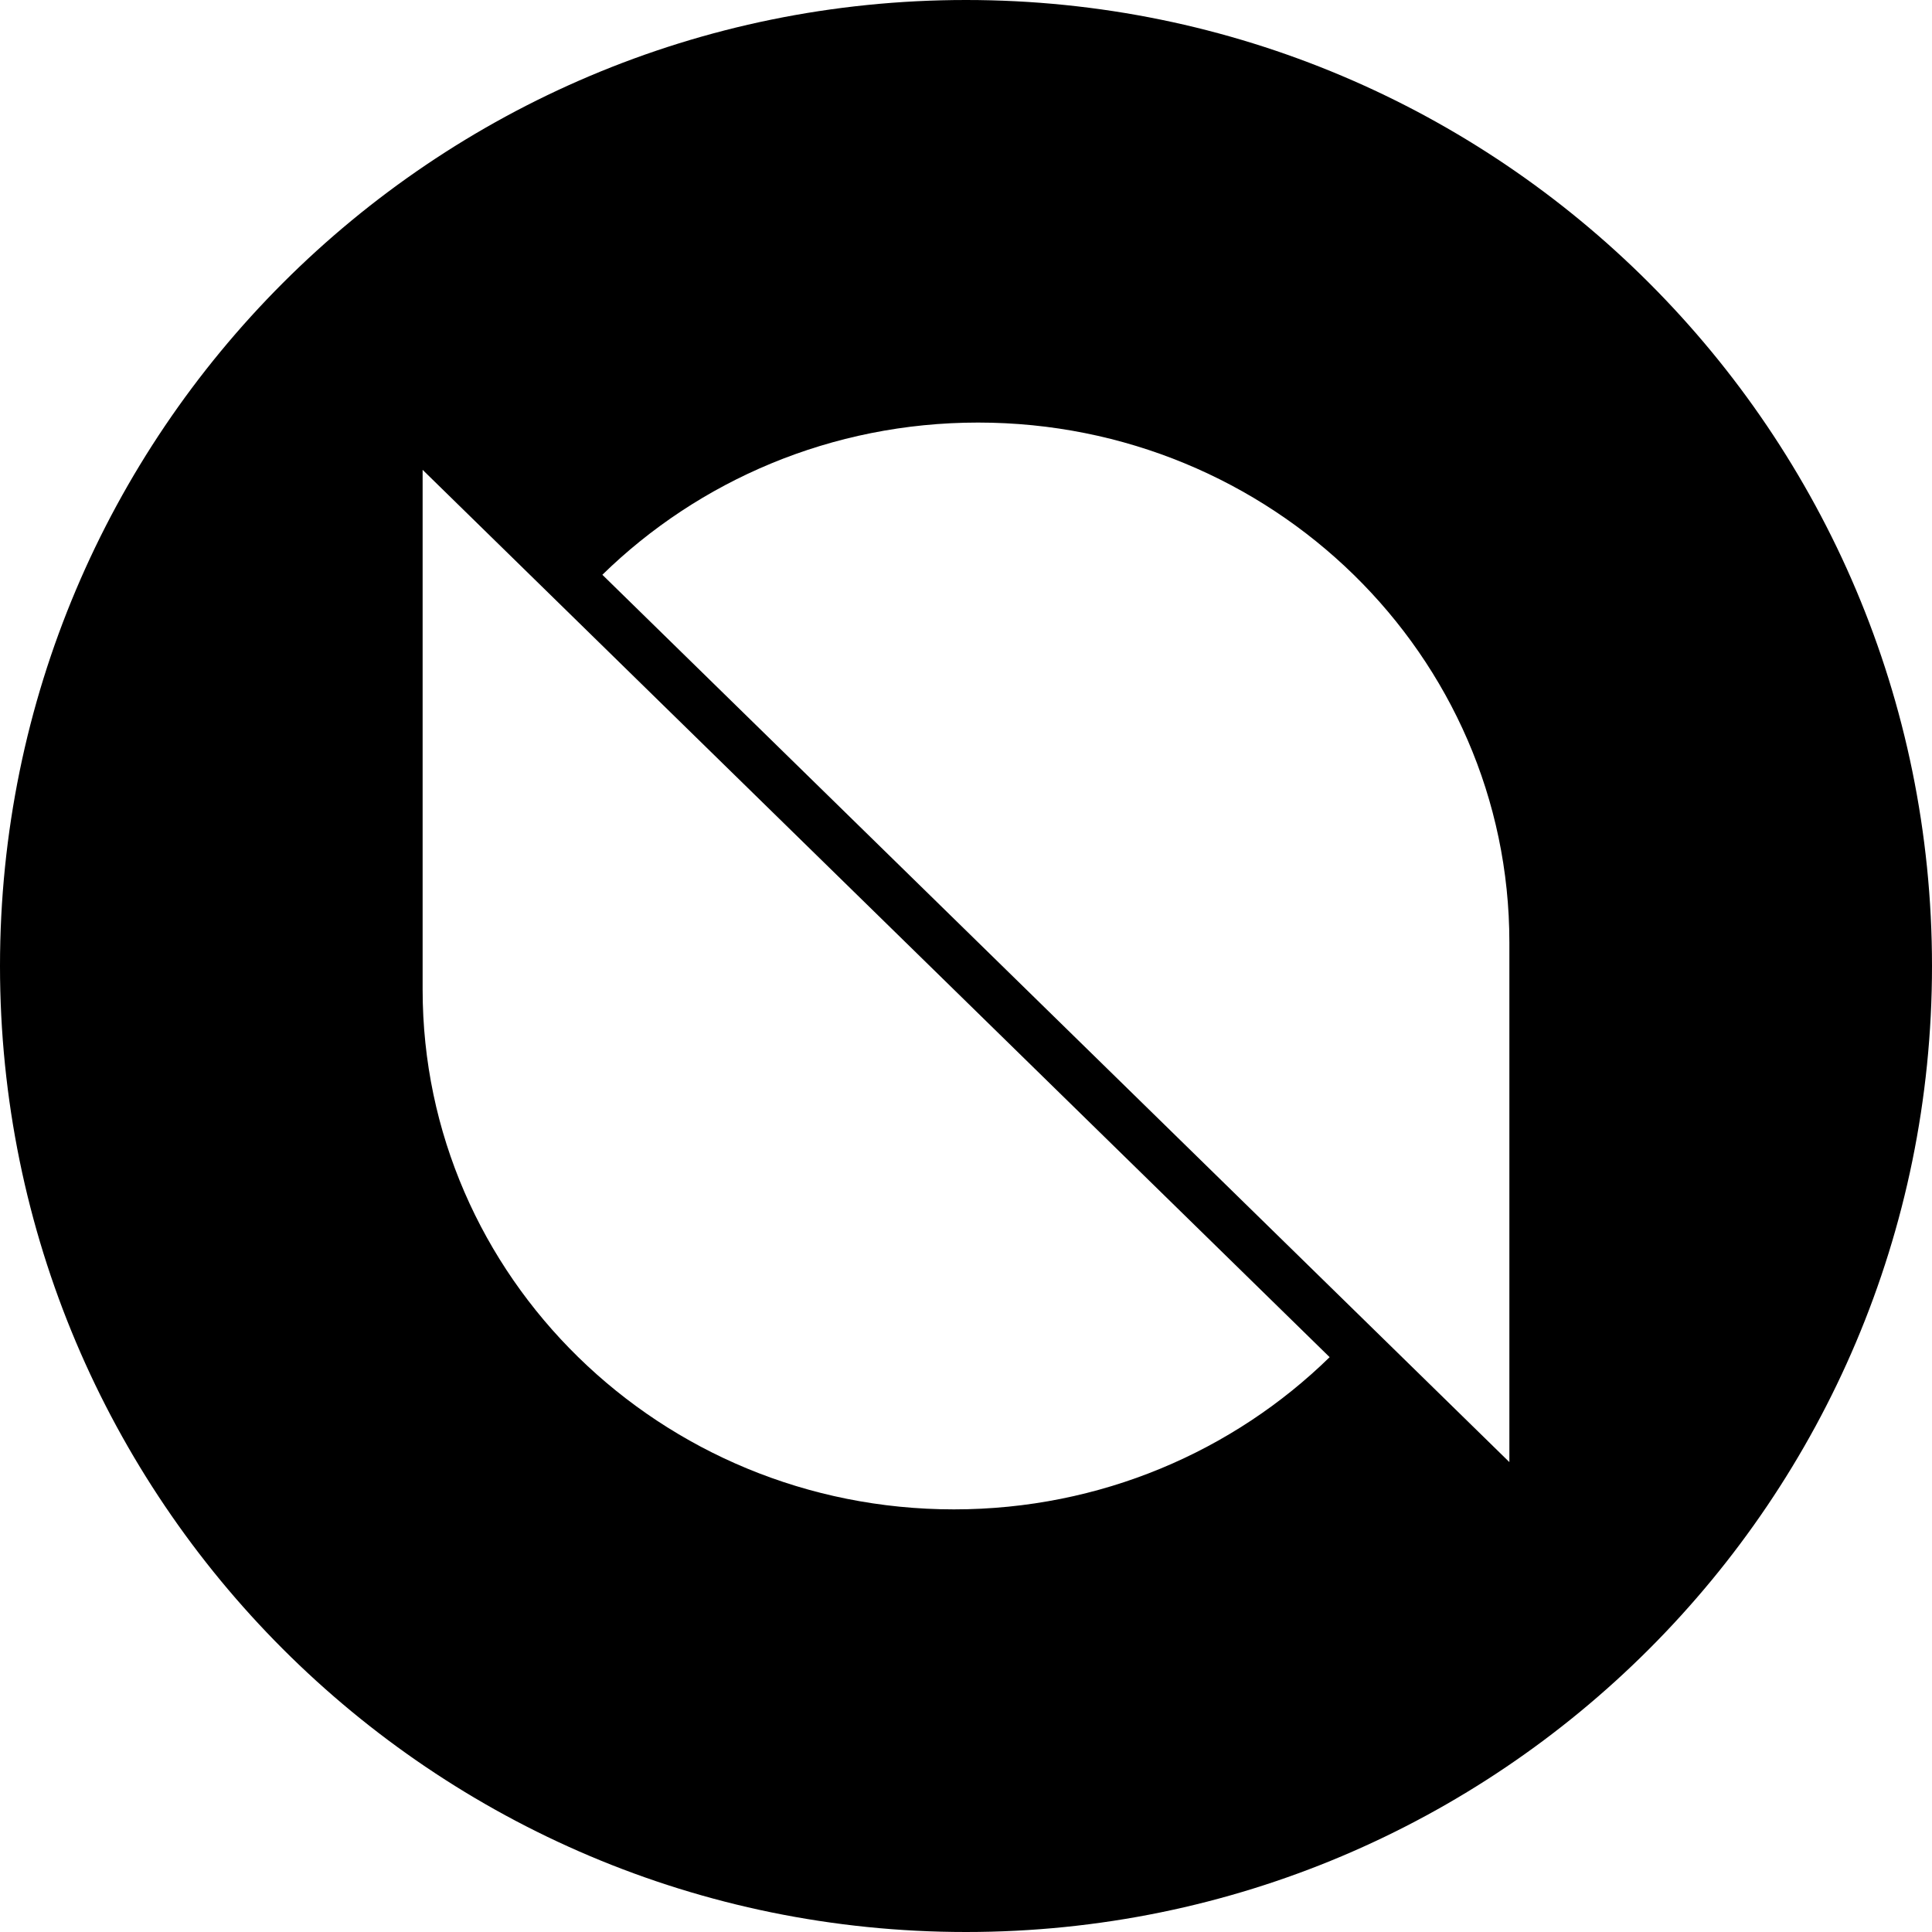
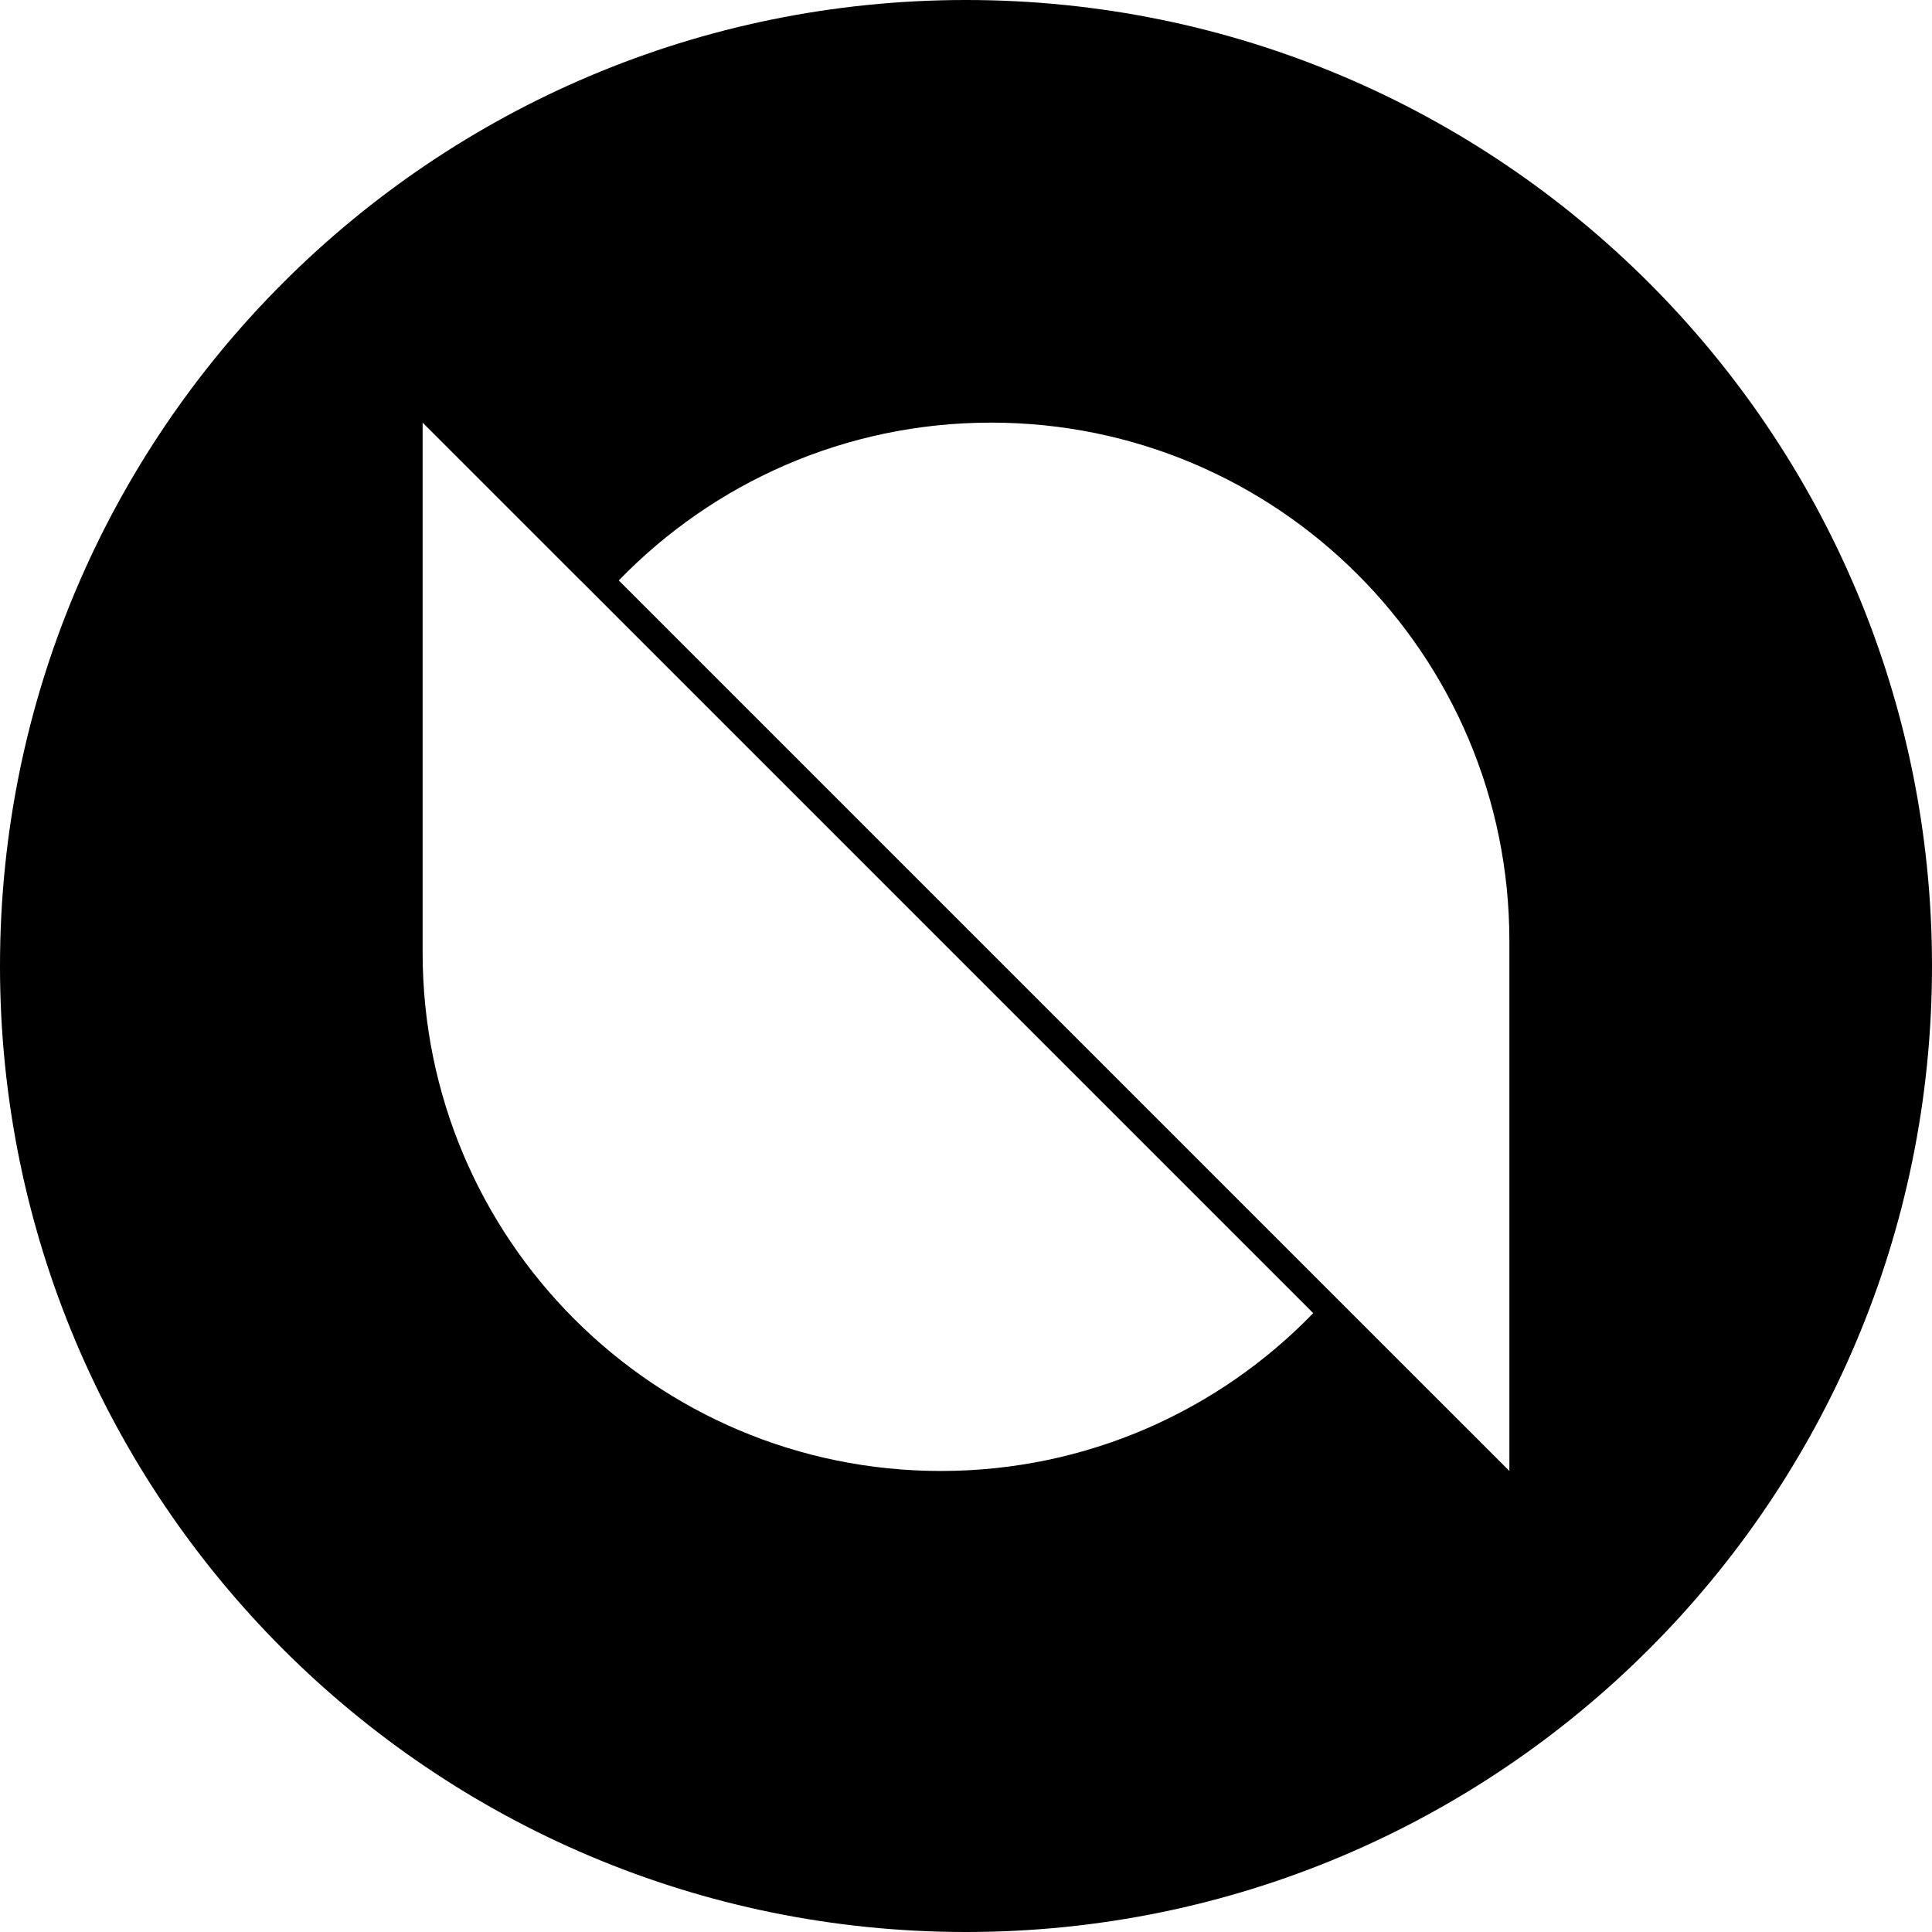
- <svg xmlns="http://www.w3.org/2000/svg" height="32" viewBox="0 0 32 32" width="32">
-   <path d="m16 32c-8.837 0-16-7.163-16-16s7.163-16 16-16 16 7.163 16 16-7.163 16-16 16zm9-7.783c0-2.569 0-5.439 0-8.609 0-4.754-3.94-8.609-8.8-8.609-2.43 0-4.63.964-6.223 2.521zm-18-16.435v8.609c0 4.754 3.94 8.609 8.8 8.609 2.43 0 4.63-.964 6.223-2.521z" />
+ <svg xmlns="http://www.w3.org/2000/svg" width="32px" height="32px" viewBox="0 0 32 32" version="1.1">
+   <g id="black/ont" stroke="none" stroke-width="1" fill="none" fill-rule="evenodd">
+     <path d="M16,32 C24.837,32 32,24.837 32,16 C32,7.163 24.837,0 16,0 C7.163,0 0,7.163 0,16 C0,24.837 7.163,32 16,32 Z M9.614,9.614 L9.614,9.613 L21.751,21.75 C20.19,23.362 18.004,24.364 15.584,24.364 C10.843,24.364 7,20.521 7,15.781 L7,15.766 L7,7 L9.614,9.614 Z M16.416,7 C21.157,7 25,10.843 25,15.584 L25,15.598 L25,24.364 L22.386,21.751 L22.386,21.751 L10.249,9.614 C11.81,8.002 13.996,7 16.416,7 Z" id="Combined-Shape" fill="#000000" fill-rule="nonzero" />
+   </g>
</svg>
